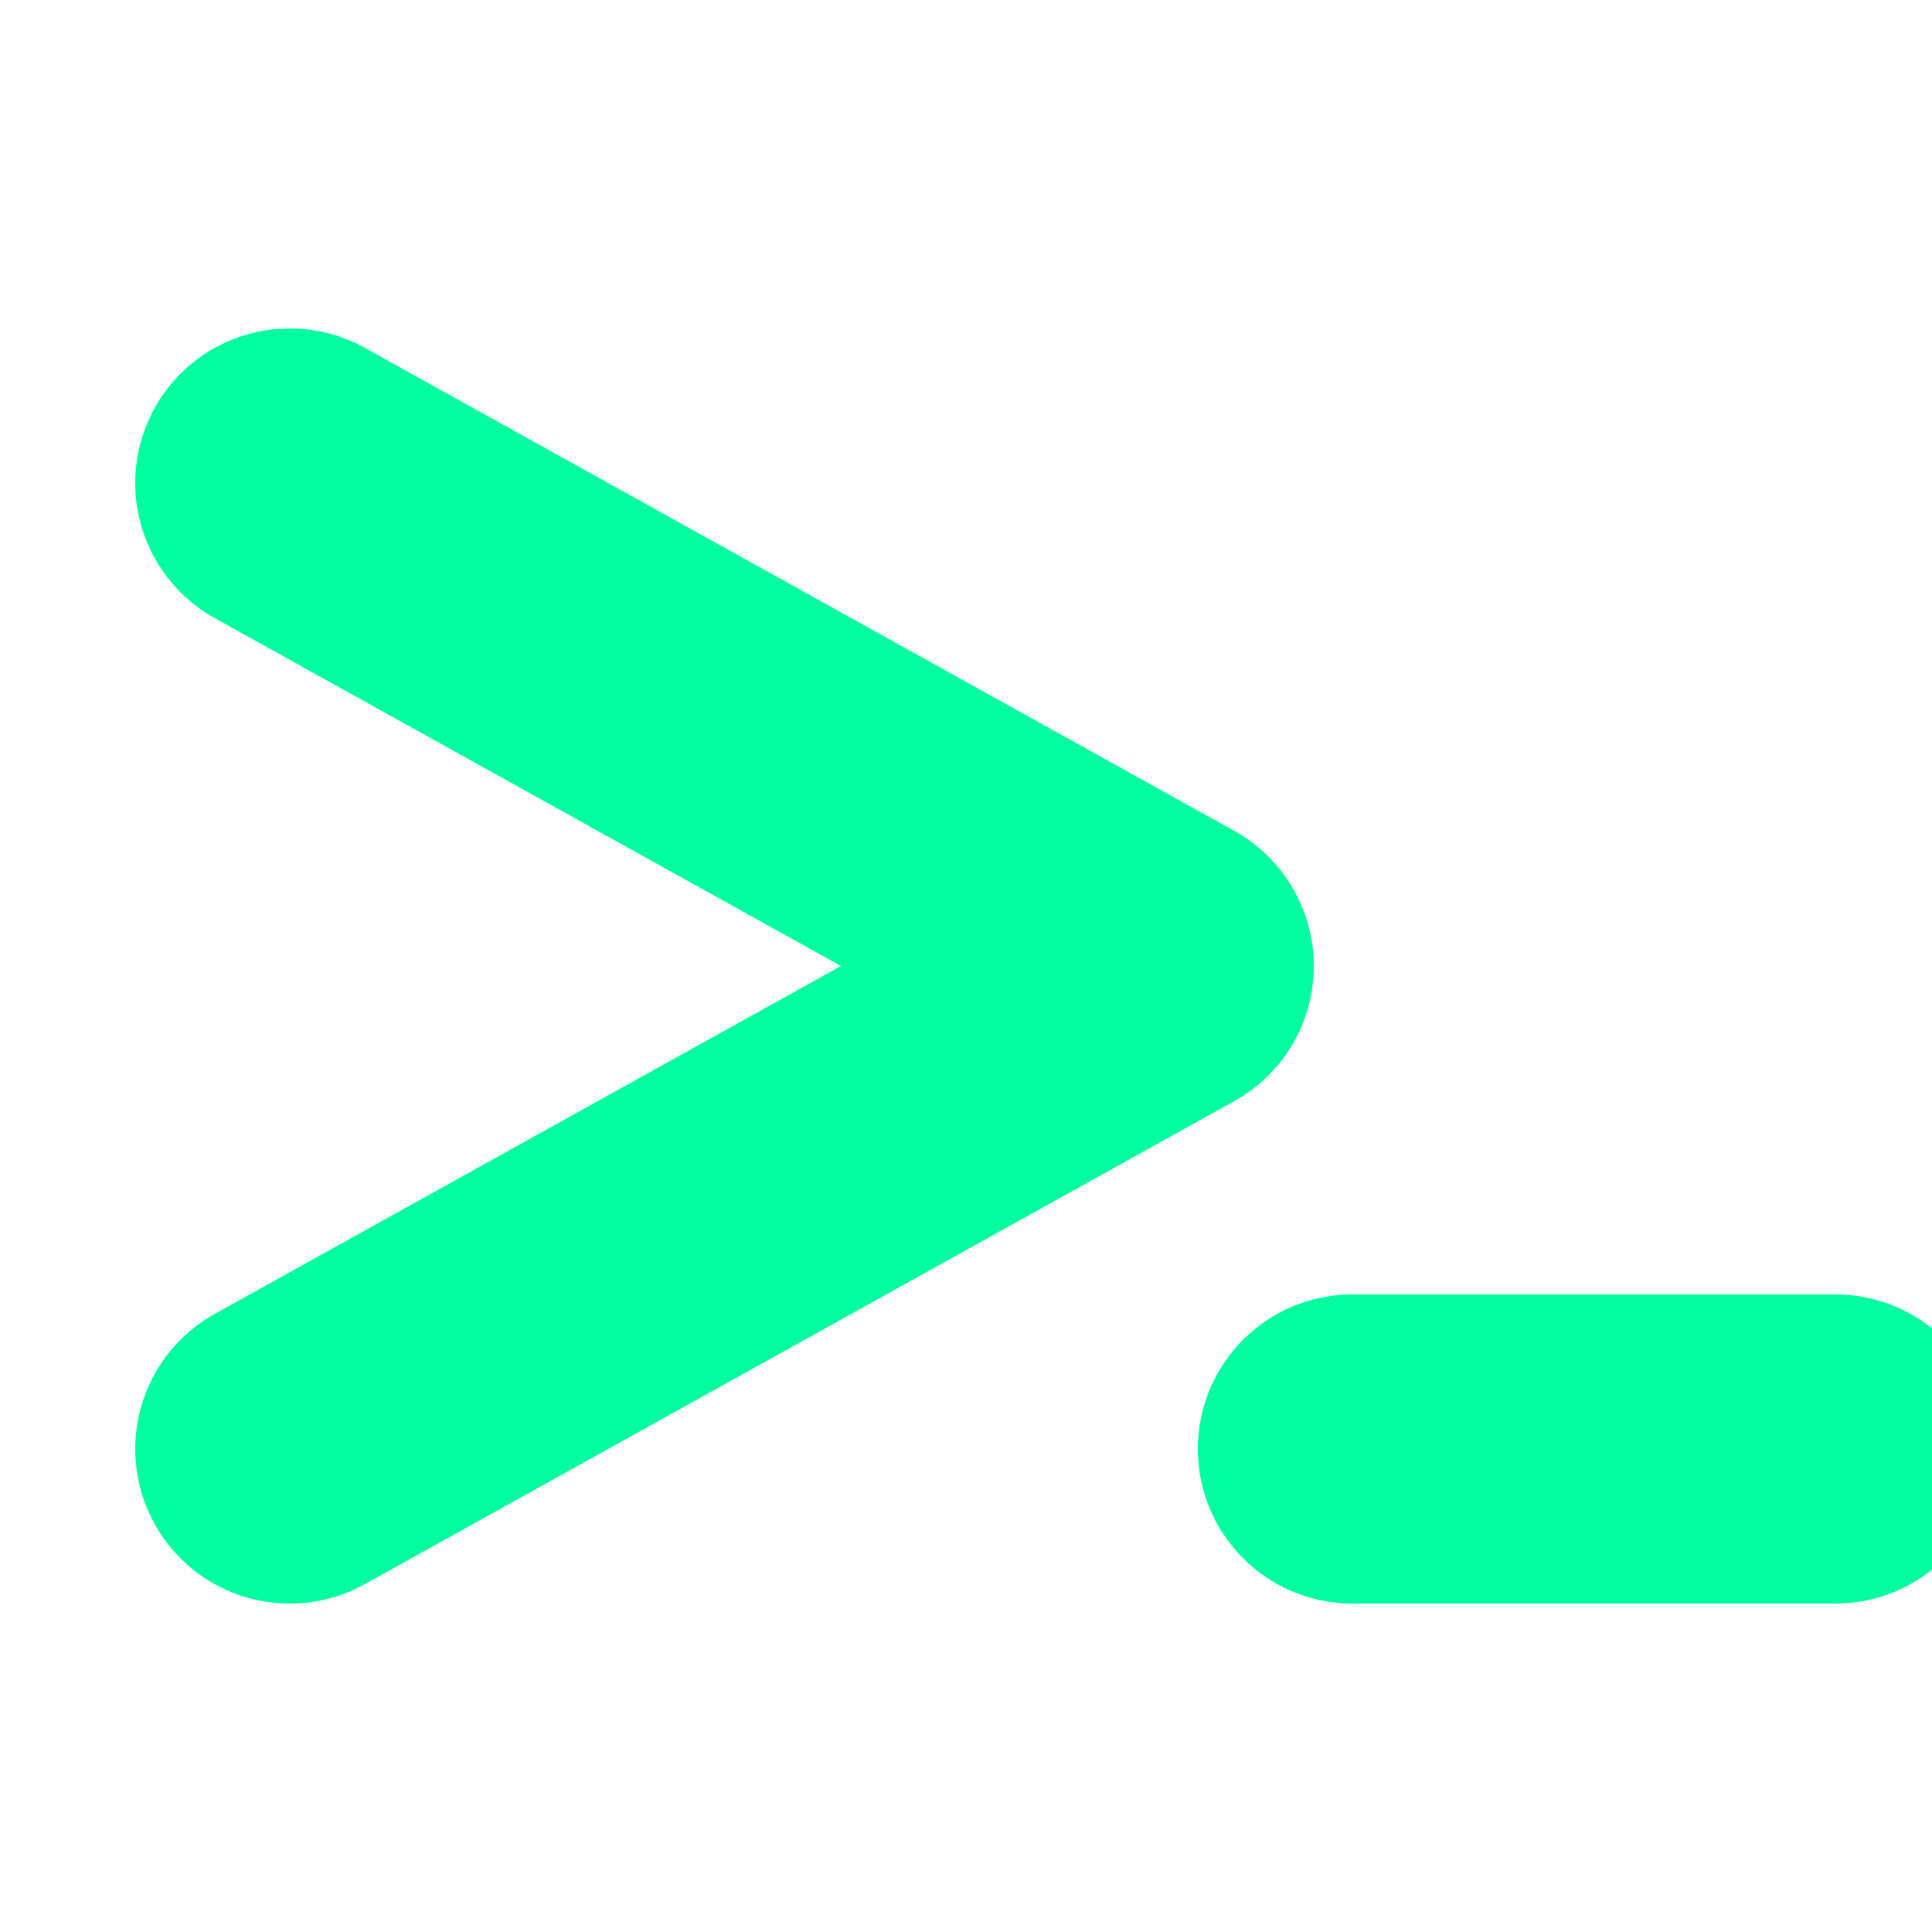
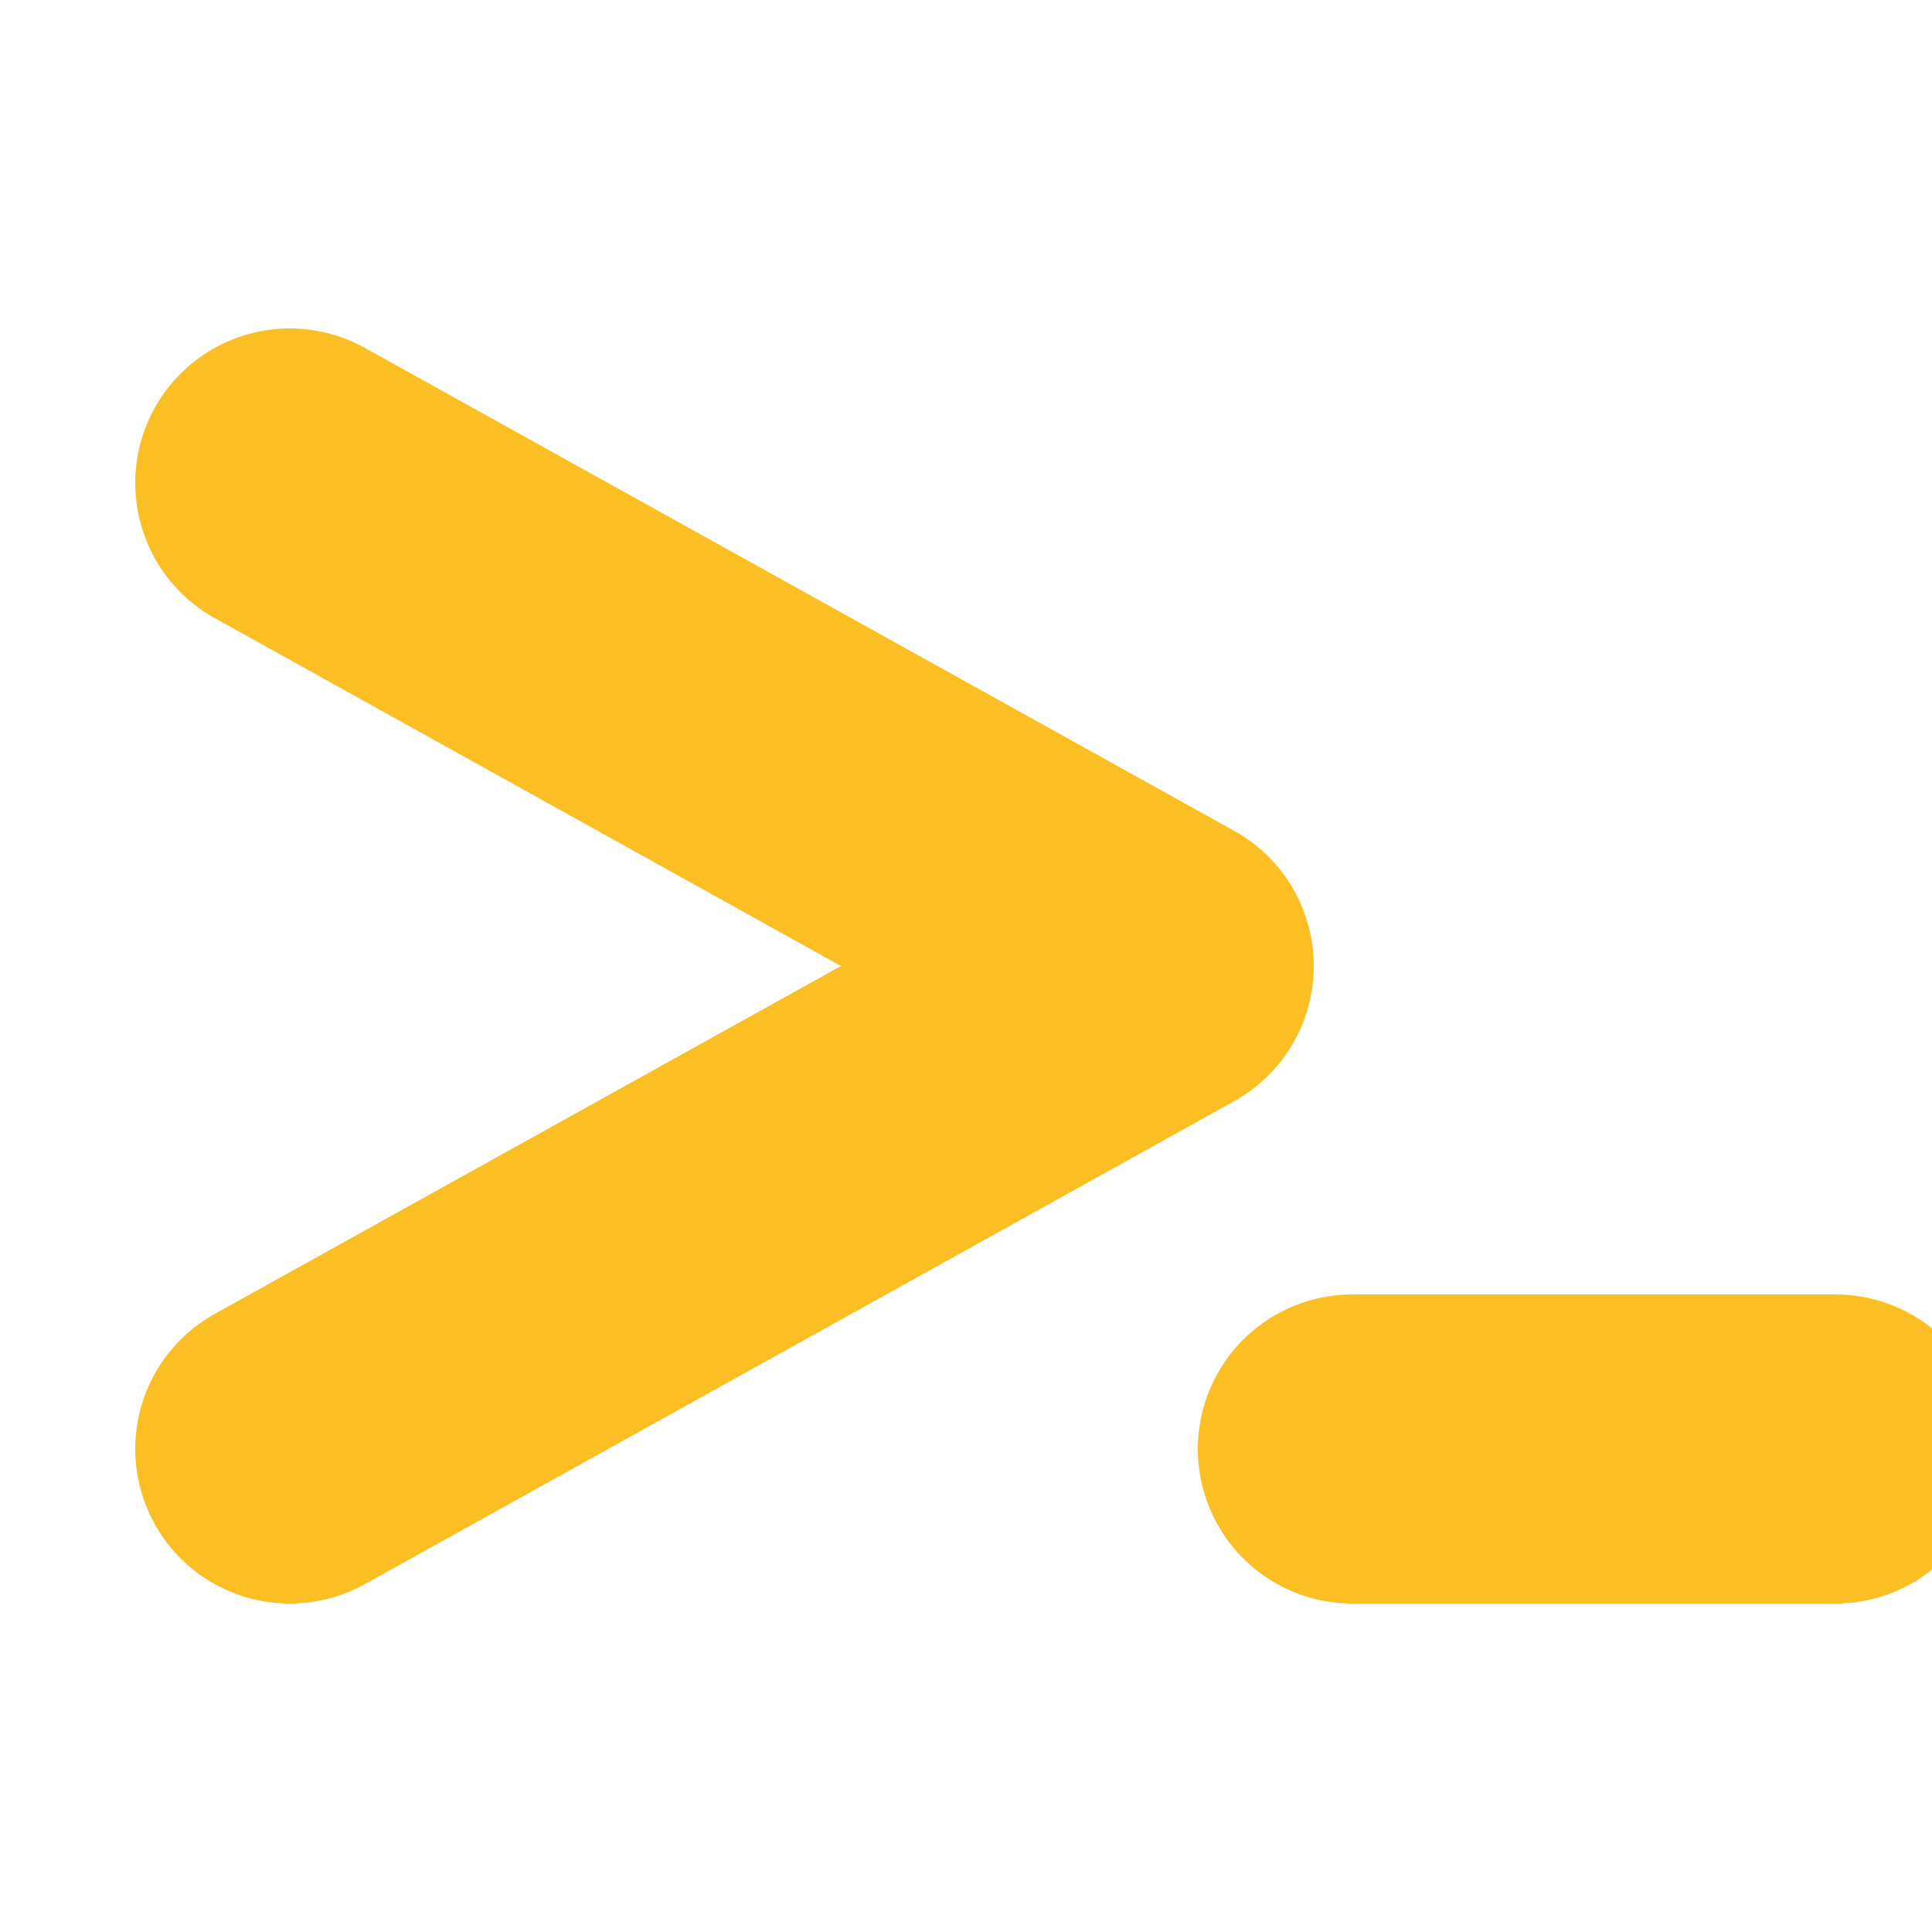
<svg xmlns="http://www.w3.org/2000/svg" viewBox="0 0 100 100">
-   <path d="M15 25 L60 50 L15 75" fill="none" stroke="#00ff9f" stroke-width="16" stroke-linecap="round" stroke-linejoin="round" />
-   <line x1="70" y1="75" x2="95" y2="75" stroke="#00ff9f" stroke-width="16" stroke-linecap="round" />
+   <path d="M15 25 L60 50 L15 75" fill="none" stroke="#fbbf24" stroke-width="16" stroke-linecap="round" stroke-linejoin="round" />
+   <line x1="70" y1="75" x2="95" y2="75" stroke="#fbbf24" stroke-width="16" stroke-linecap="round" />
</svg>
